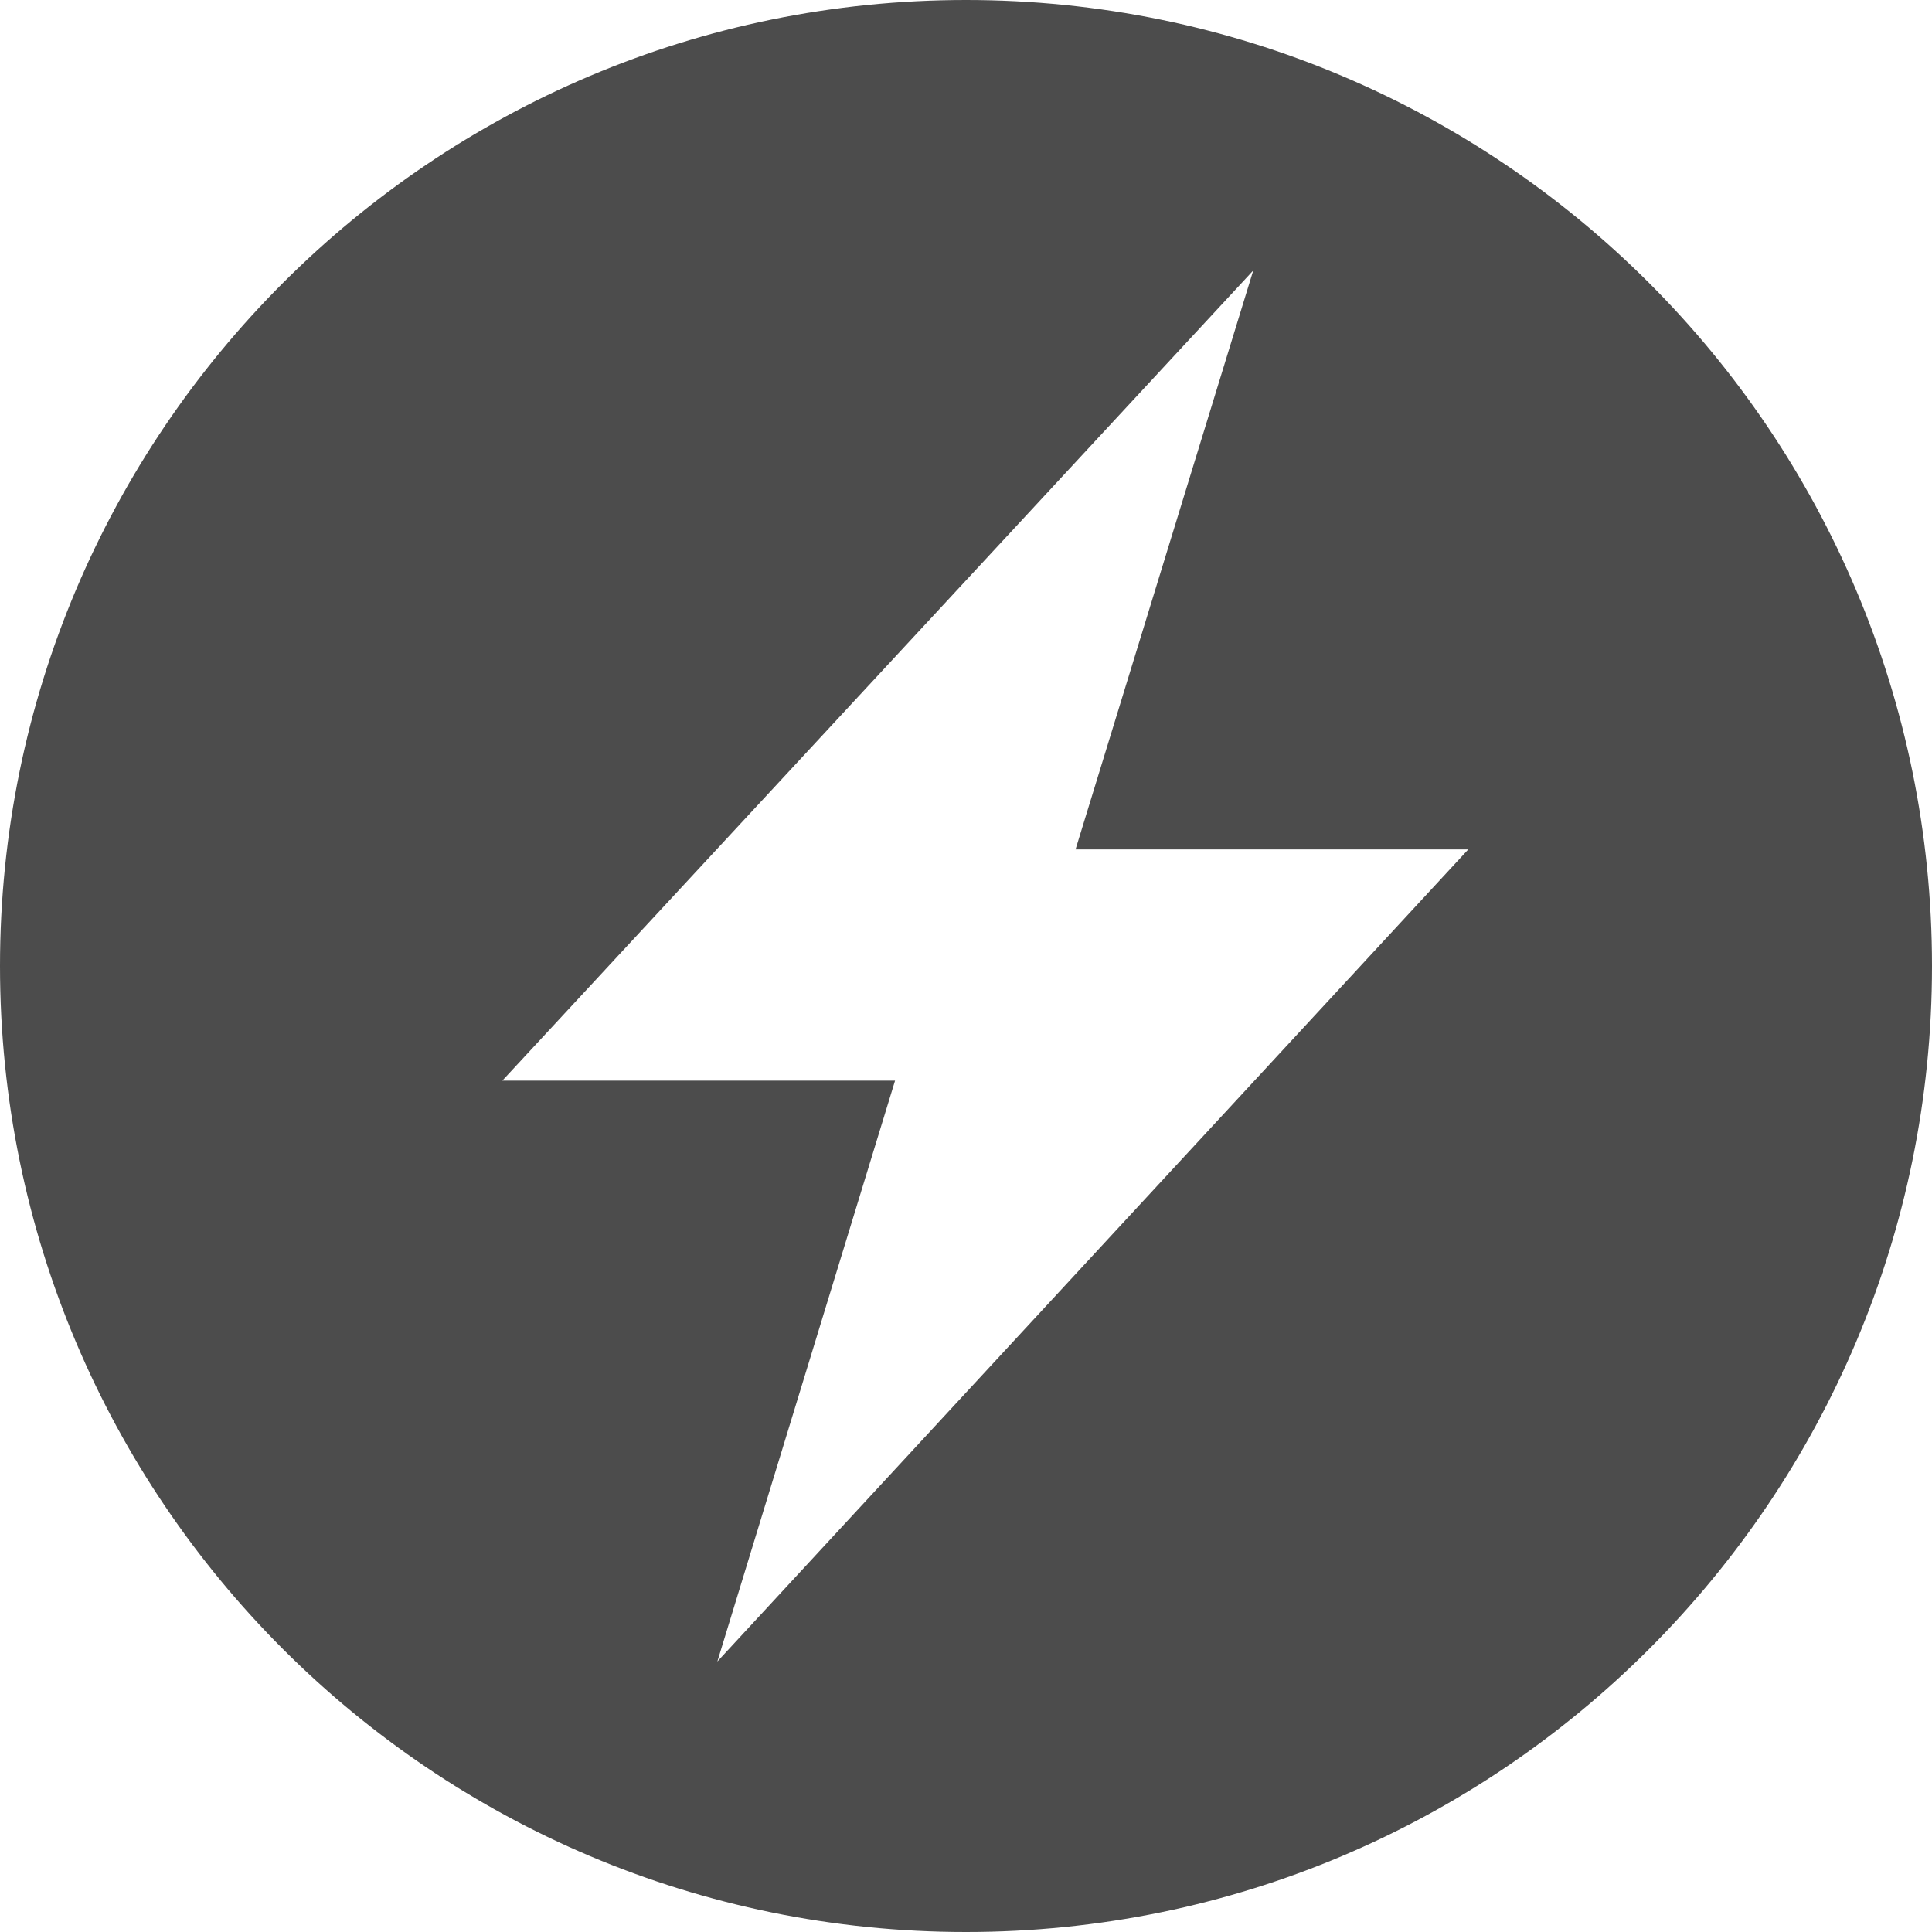
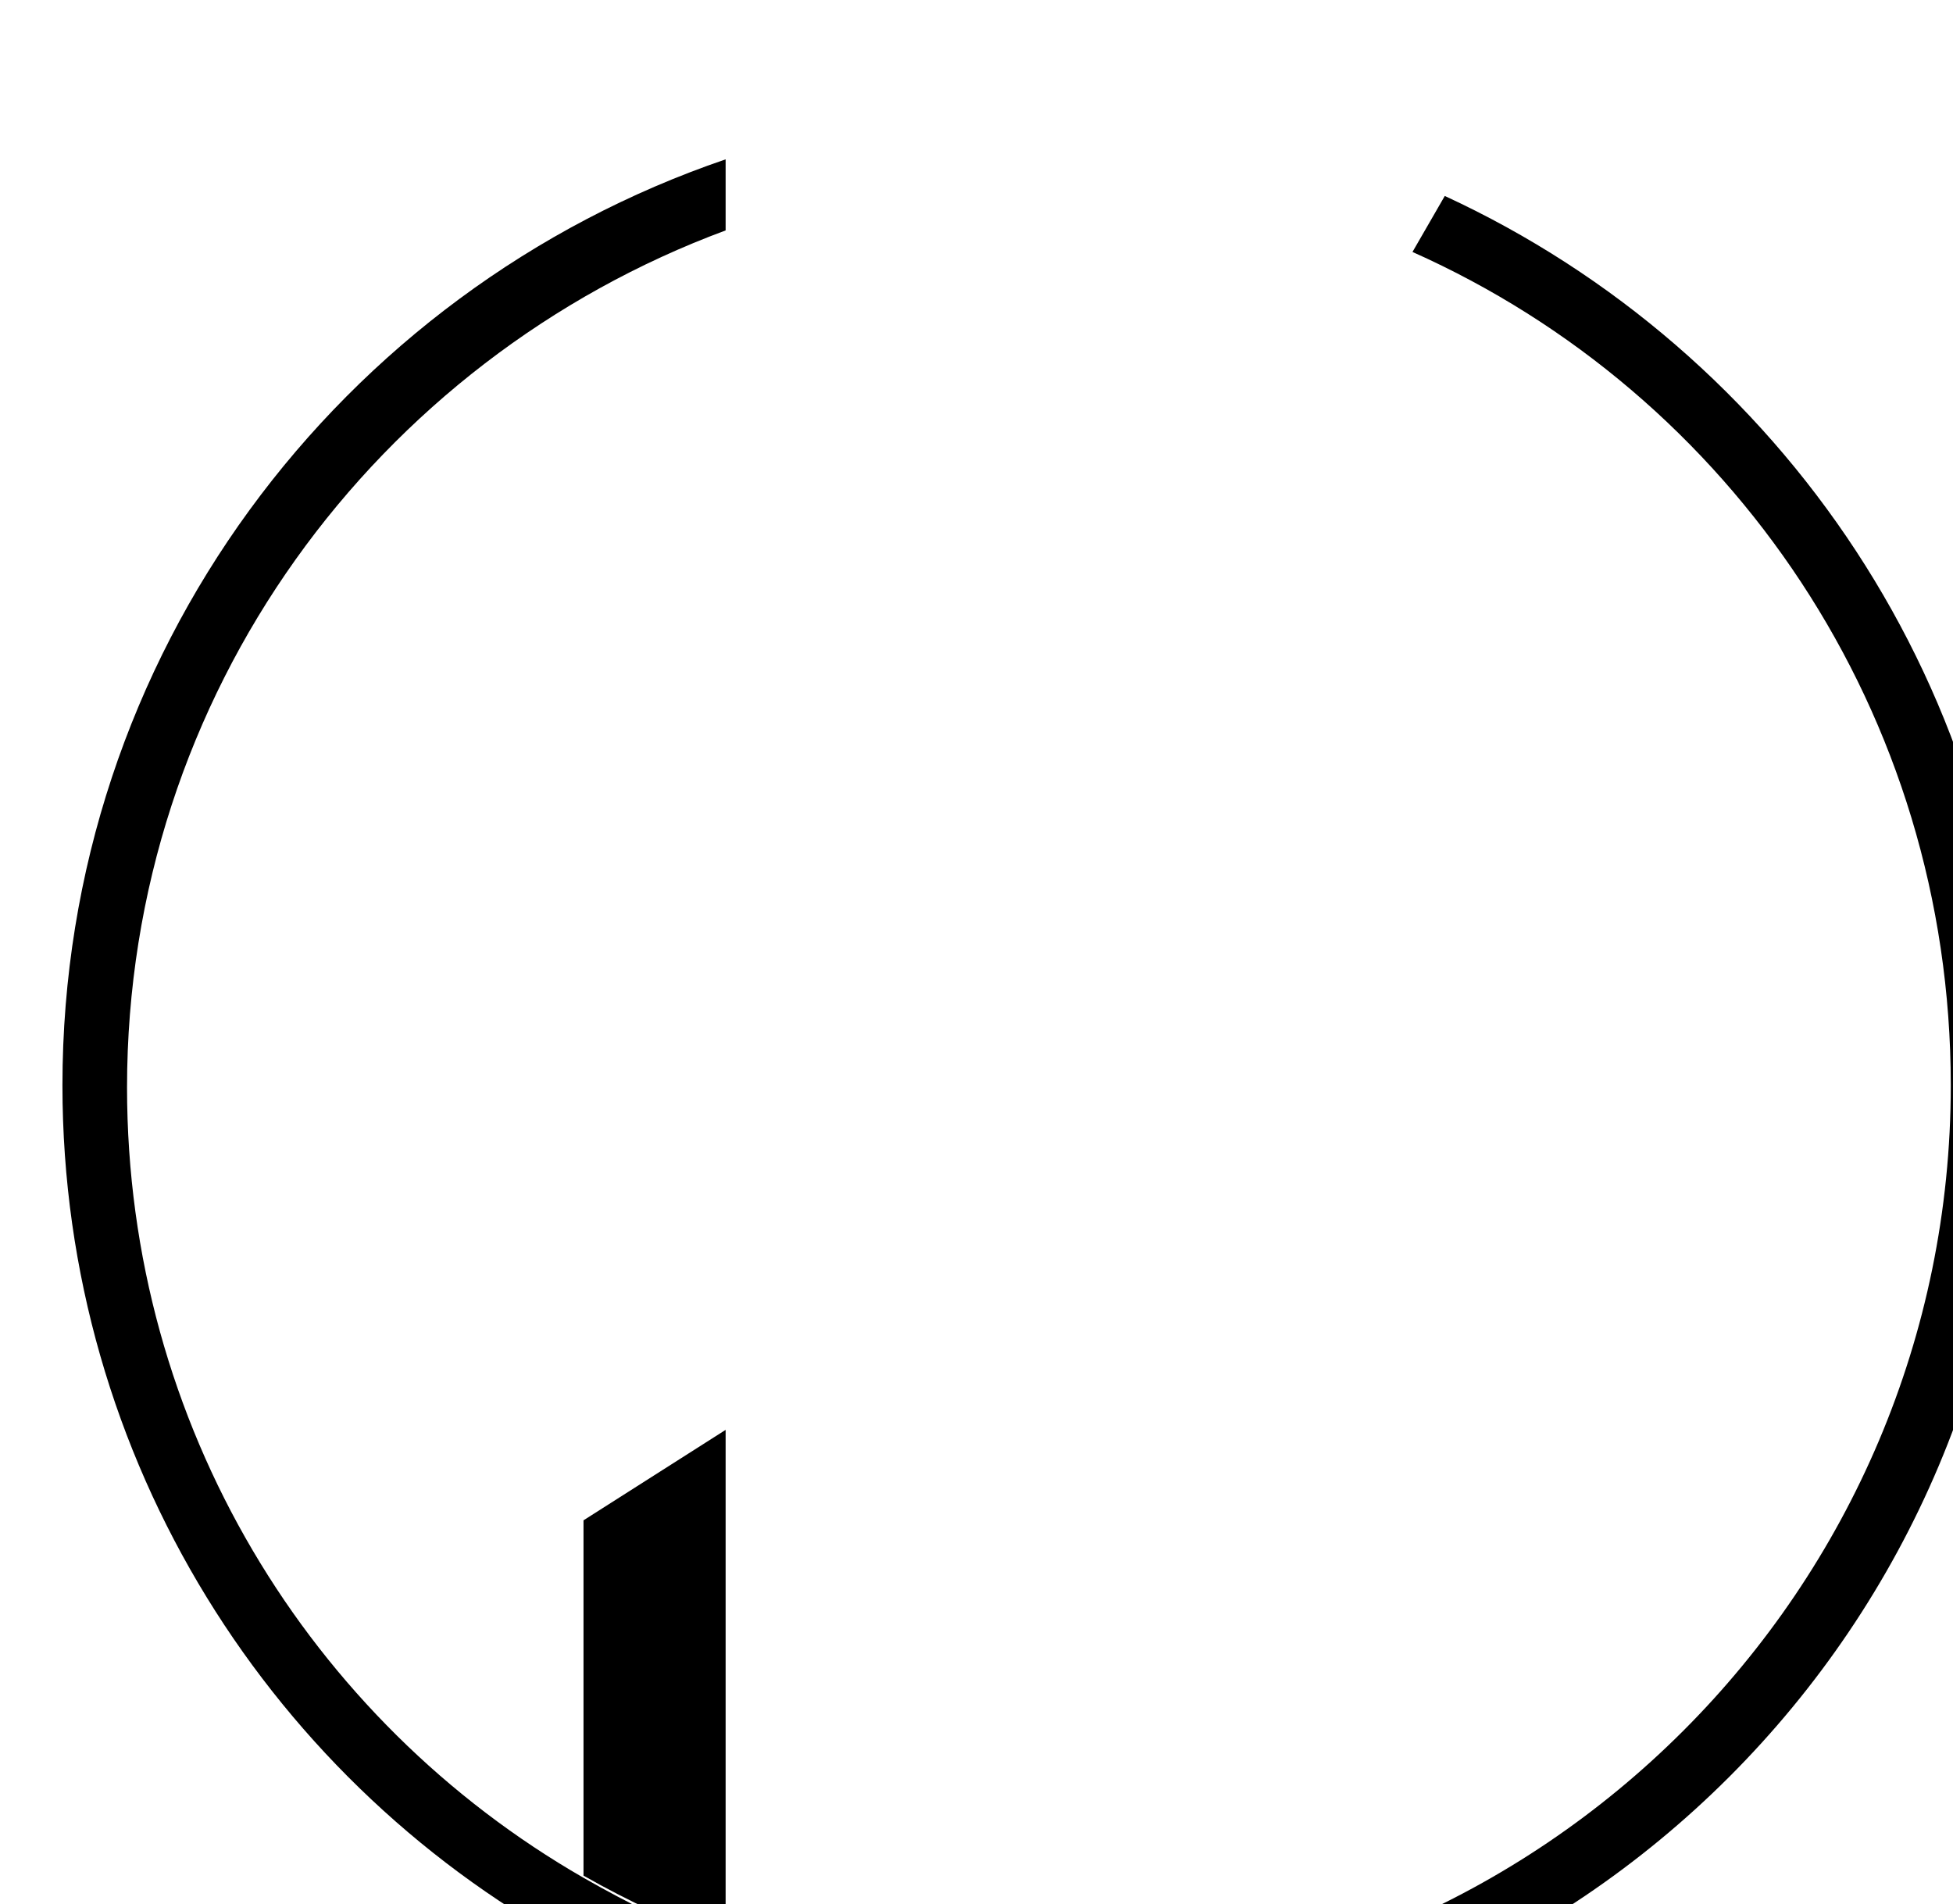
- <svg xmlns="http://www.w3.org/2000/svg" enable-background="new 0 0 50 50">
-   <path fill="rgba(0, 0, 0, 0.7)" d="M25 0c-13.807 0-25 11.193-25 25s11.193 25 25 25 25-11.193 25-25-11.193-25-25-25zm-6.435 43l4.599-15.033h-10.164l19.434-20.967-4.599 14.983h10.164l-19.434 21.017z" />
+ <svg xmlns="http://www.w3.org/2000/svg" version="1.1" id="Layer_1">
+   <path class="st3" d="M33.7,66.4l-6.6,4.2v16.5c2.1,1.2,4.3,2.2,6.6,3.1V66.4z" />
+   <path class="st3" d="M67.1,9.1l-1.5,2.6c14.8,6.6,25,21.4,25,38.7c0,23.4-19,42.4-42.4,42.4c-5.1,0-10-0.9-14.5-2.5     c-2.3-0.8-4.5-1.9-6.6-3.1c-12.7-7.3-21.2-21-21.2-36.7c0-18.3,11.6-33.8,27.8-39.8V7.4c-17.9,6.1-30.8,23-30.8,43     c0,17.4,9.8,32.6,24.2,40.2c2.1,1.1,4.3,2.1,6.6,2.8c4.6,1.5,9.4,2.4,14.5,2.4c25.1,0,45.4-20.3,45.4-45.4     C93.6,32.1,82.7,16.3,67.1,9.1" />
</svg>
